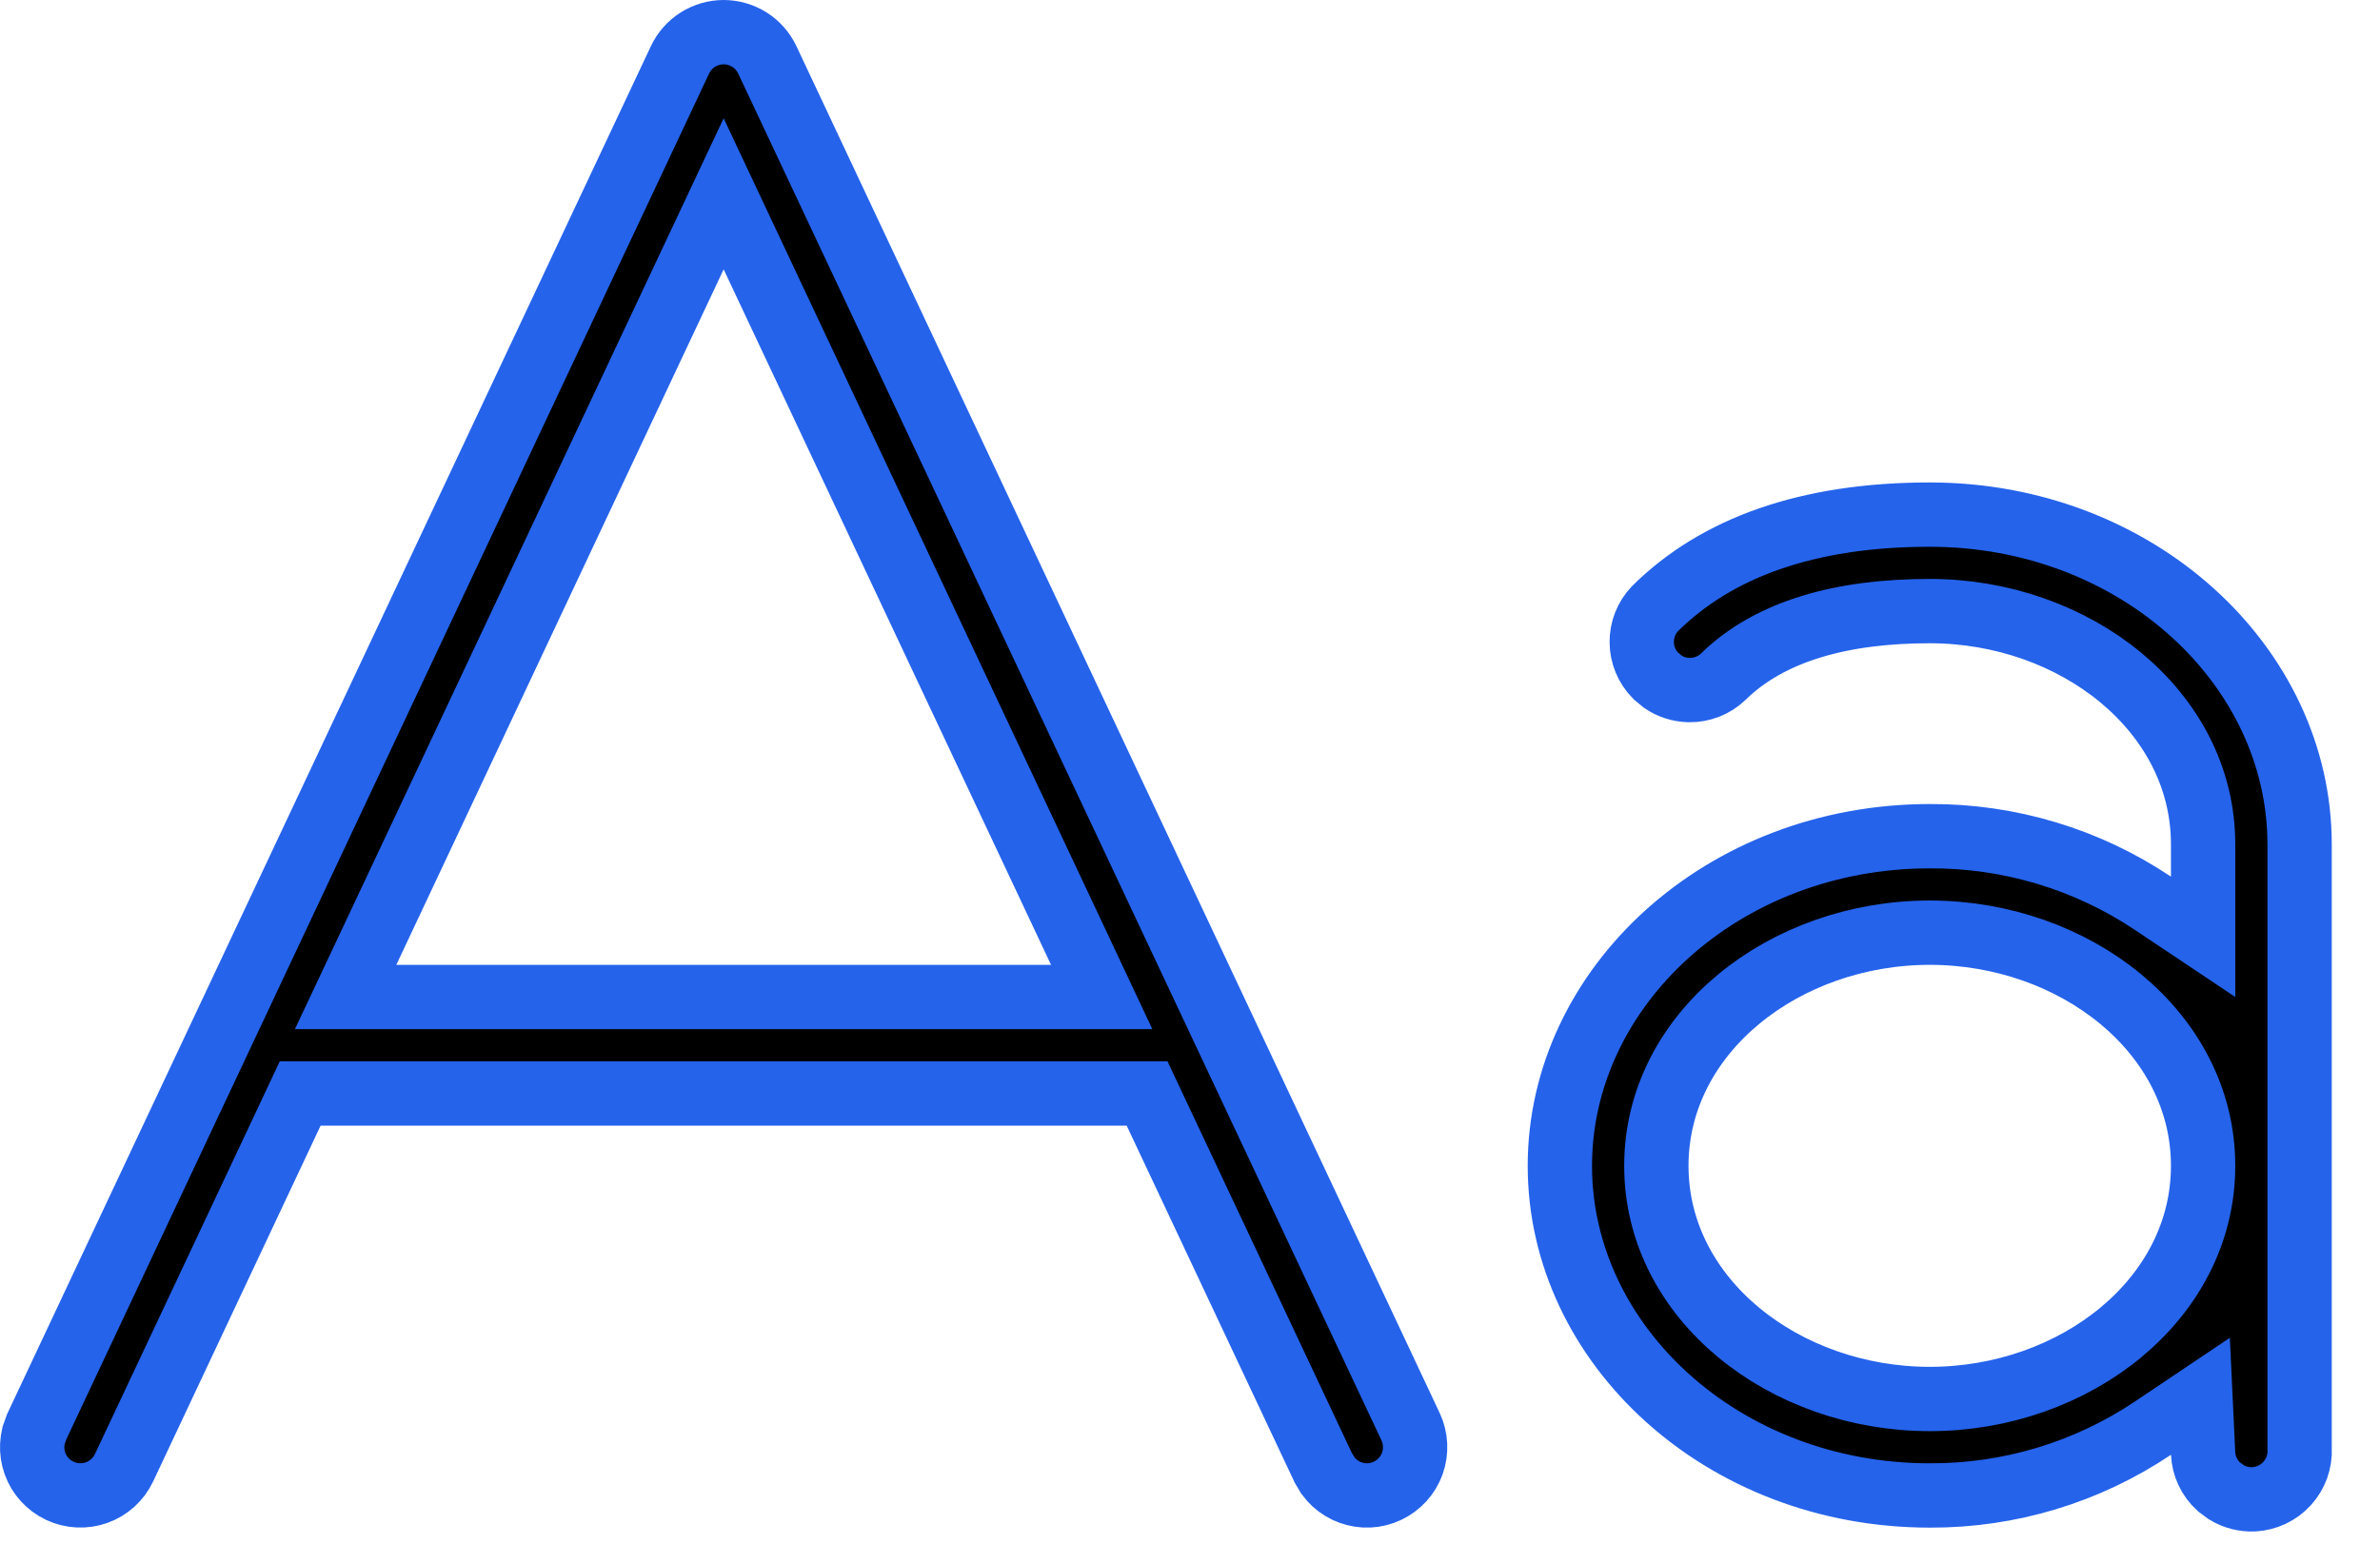
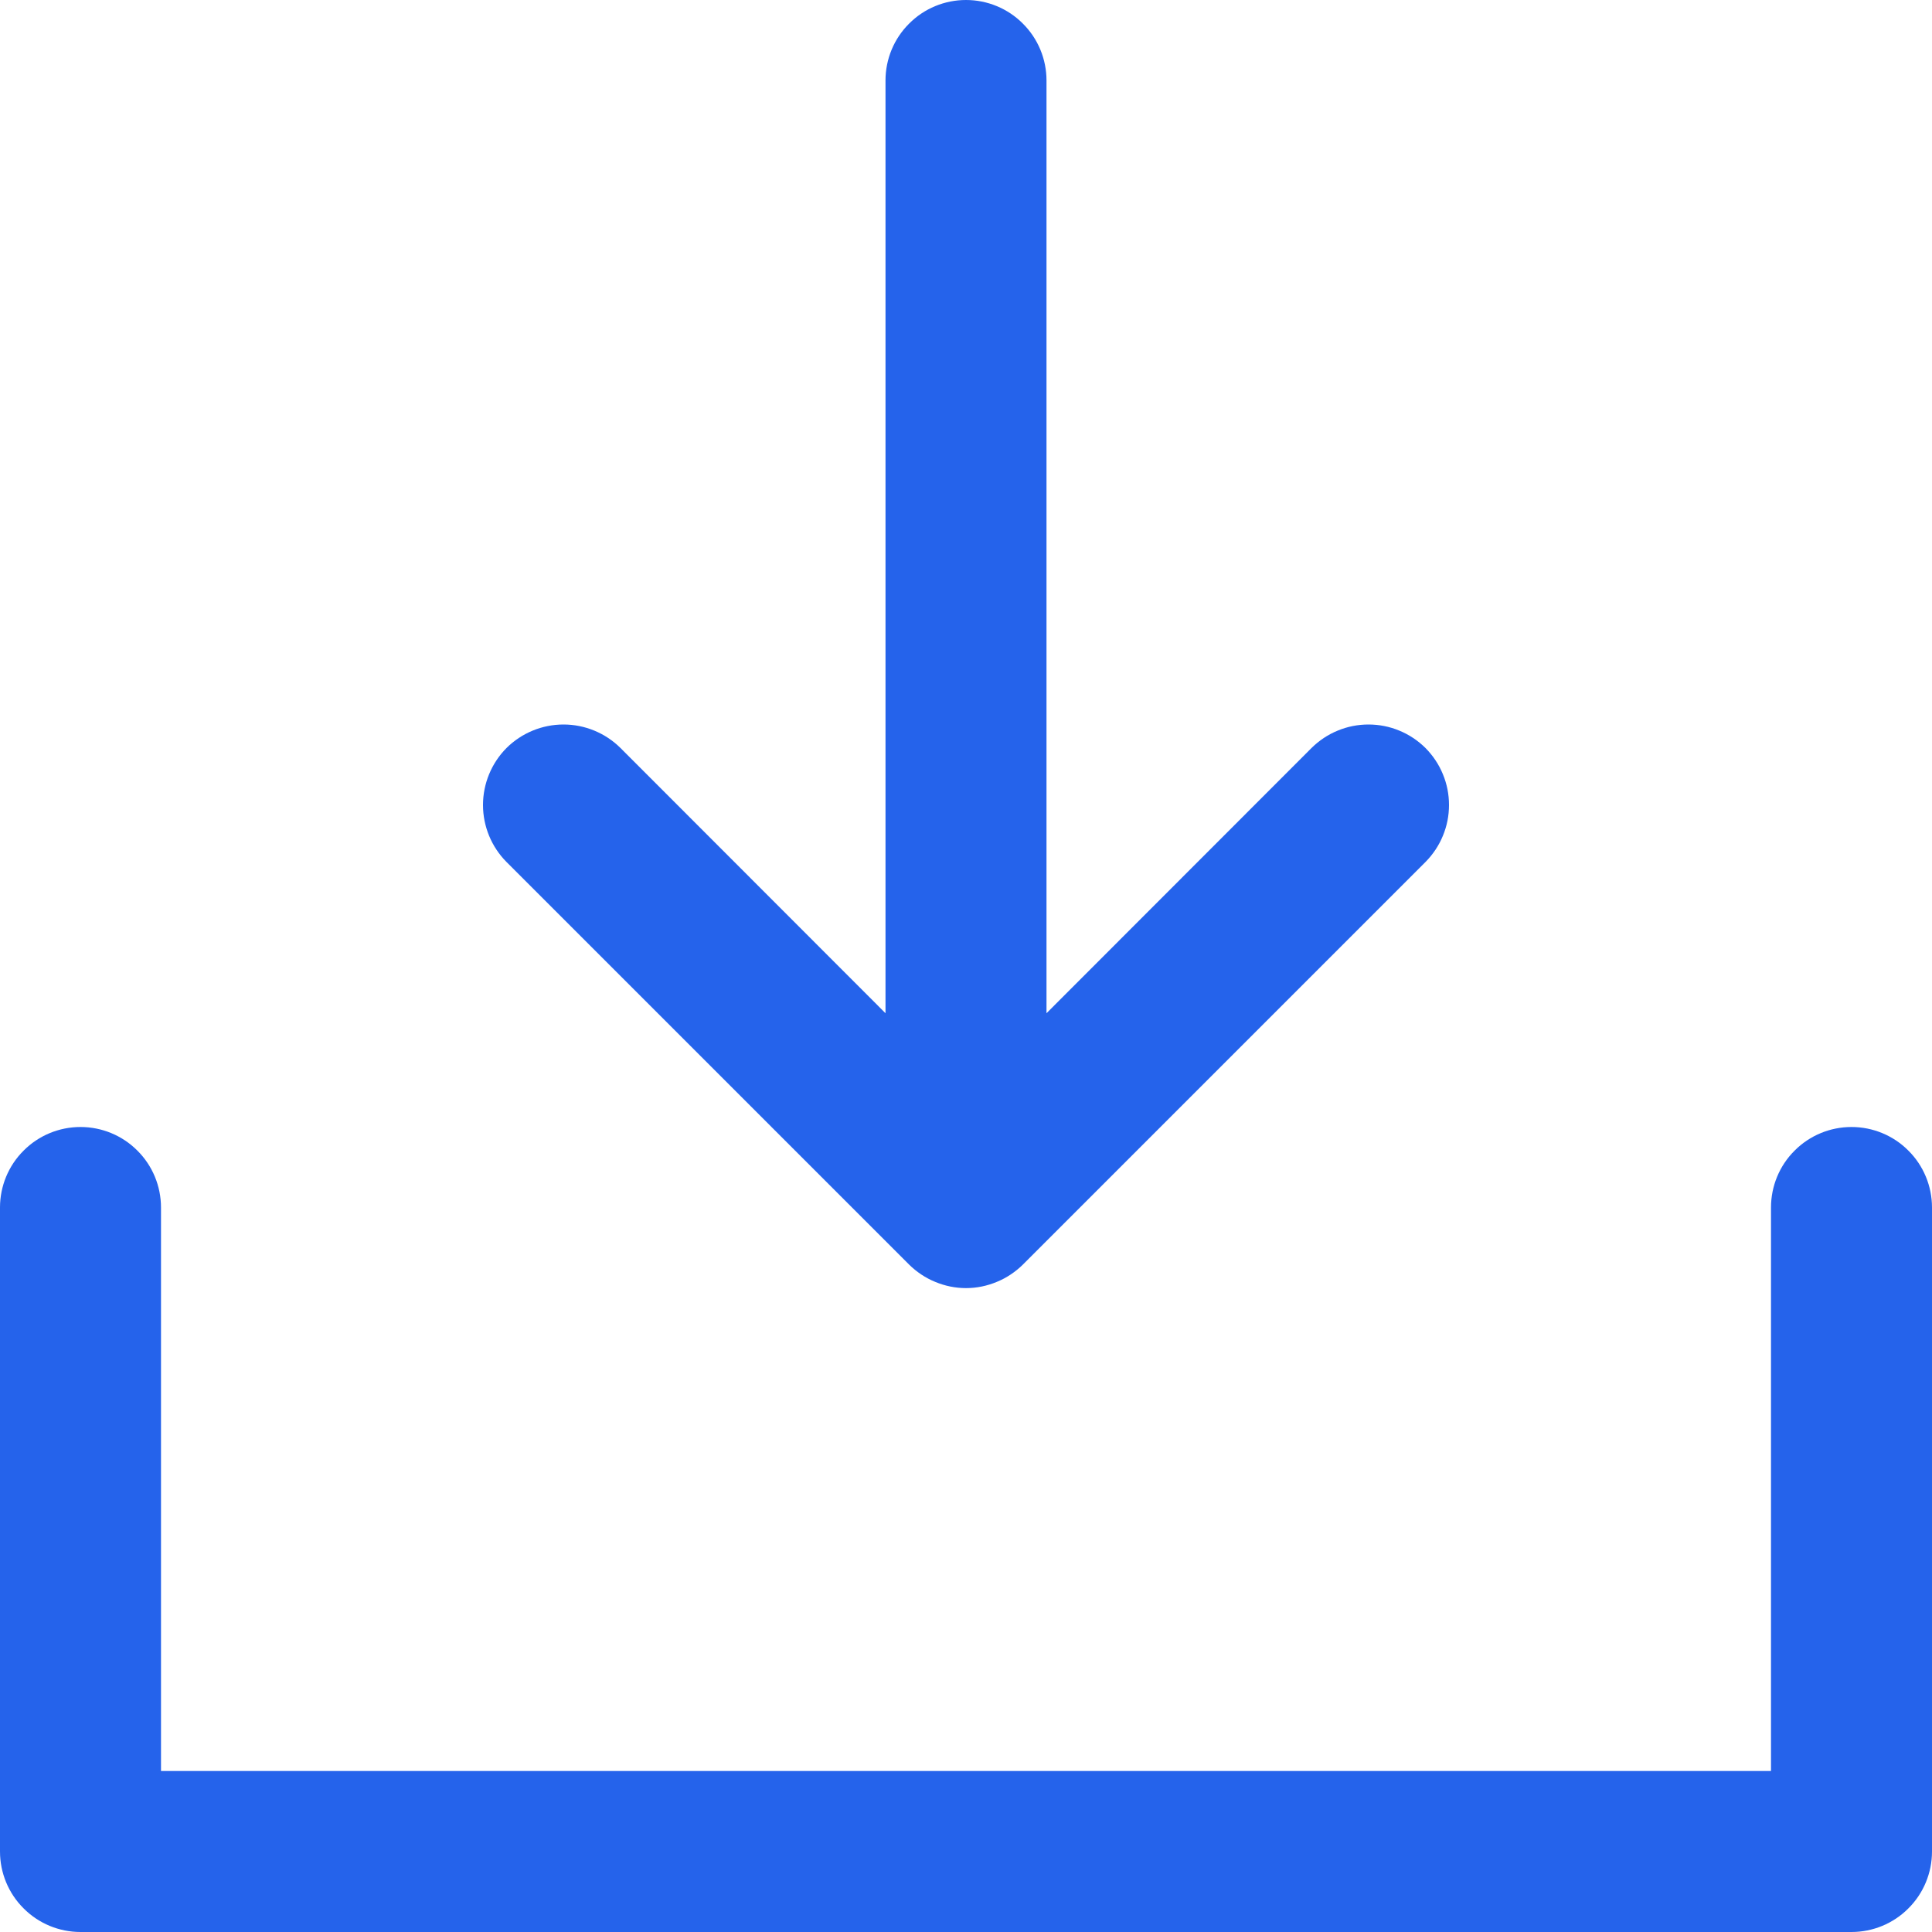
- <svg xmlns="http://www.w3.org/2000/svg" width="37" height="24" viewBox="0 0 37 24" fill="none">
-   <path d="M30 8.001C33.221 8.001 35.75 10.349 35.75 13.126V22.513L35.751 22.524C35.76 22.724 35.69 22.918 35.556 23.065C35.422 23.213 35.234 23.301 35.035 23.311C34.886 23.317 34.739 23.279 34.613 23.203L34.494 23.115C34.347 22.981 34.259 22.794 34.25 22.595L34.208 21.709L33.472 22.203C32.446 22.892 31.237 23.256 30.002 23.251H30C26.779 23.251 24.25 20.903 24.25 18.126C24.25 15.349 26.779 13.001 30 13.001H30.003C31.238 12.995 32.446 13.358 33.472 14.045L34.25 14.565V13.126C34.25 11.05 32.255 9.501 30 9.501C28.639 9.501 27.516 9.808 26.787 10.524C26.645 10.659 26.455 10.732 26.26 10.729C26.113 10.726 25.971 10.681 25.852 10.6L25.74 10.507C25.603 10.368 25.524 10.181 25.523 9.985C25.521 9.791 25.595 9.603 25.73 9.462C26.687 8.515 28.1 8.001 30 8.001ZM11.25 0.5C11.392 0.5 11.532 0.541 11.652 0.617C11.772 0.693 11.868 0.802 11.929 0.931L21.929 22.181C21.971 22.27 21.994 22.366 21.999 22.465C22.004 22.563 21.989 22.662 21.956 22.755C21.923 22.847 21.871 22.932 21.805 23.005C21.738 23.078 21.658 23.137 21.569 23.179C21.48 23.221 21.384 23.245 21.285 23.25C21.187 23.255 21.089 23.239 20.996 23.206C20.903 23.173 20.818 23.121 20.745 23.055C20.709 23.021 20.676 22.985 20.646 22.945L20.571 22.819L17.968 17.288L17.833 17.001H4.667L4.532 17.288L1.929 22.819C1.844 22.999 1.691 23.139 1.504 23.206C1.317 23.273 1.111 23.263 0.931 23.179C0.751 23.094 0.611 22.942 0.544 22.755C0.511 22.662 0.496 22.563 0.501 22.465C0.503 22.416 0.511 22.367 0.522 22.319L0.571 22.181L10.571 0.931C10.632 0.802 10.728 0.693 10.848 0.617C10.968 0.541 11.108 0.5 11.25 0.5ZM30 14.501C27.745 14.501 25.75 16.05 25.75 18.126C25.75 20.202 27.745 21.751 30 21.751C32.255 21.751 34.25 20.202 34.25 18.126C34.25 16.05 32.255 14.501 30 14.501ZM10.798 3.974L5.709 14.788L5.373 15.501H17.127L16.792 14.788L11.702 3.974L11.25 3.013L10.798 3.974Z" fill="black" stroke="#2563EB" />
+ <svg xmlns="http://www.w3.org/2000/svg" width="18" height="18" viewBox="0 0 18 18" fill="none">
+   <path d="M18 11.25V17.25C18 17.449 17.921 17.64 17.78 17.78C17.64 17.921 17.449 18 17.25 18H0.75C0.551 18 0.36 17.921 0.22 17.78C0.079 17.64 0 17.449 0 17.25V11.25C0 11.051 0.079 10.86 0.22 10.72C0.36 10.579 0.551 10.5 0.75 10.5C0.949 10.5 1.14 10.579 1.28 10.72C1.421 10.86 1.5 11.051 1.5 11.25V16.5H16.5V11.25C16.5 11.051 16.579 10.86 16.72 10.72C16.86 10.579 17.051 10.5 17.25 10.5C17.449 10.5 17.64 10.579 17.78 10.72C17.921 10.86 18 11.051 18 11.25ZM8.469 11.781C8.539 11.85 8.622 11.906 8.713 11.943C8.804 11.981 8.901 12.001 9 12.001C9.099 12.001 9.196 11.981 9.287 11.943C9.378 11.906 9.461 11.85 9.531 11.781L13.281 8.031C13.35 7.961 13.406 7.878 13.443 7.787C13.481 7.696 13.5 7.599 13.5 7.5C13.5 7.401 13.481 7.304 13.443 7.213C13.406 7.122 13.35 7.039 13.281 6.969C13.211 6.9 13.128 6.844 13.037 6.807C12.946 6.769 12.848 6.75 12.75 6.75C12.652 6.75 12.554 6.769 12.463 6.807C12.372 6.844 12.289 6.9 12.219 6.969L9.75 9.44V0.75C9.75 0.551 9.671 0.36 9.53 0.22C9.39 0.079 9.199 0 9 0C8.801 0 8.61 0.079 8.47 0.22C8.329 0.36 8.25 0.551 8.25 0.75V9.44L5.781 6.969C5.64 6.829 5.449 6.75 5.25 6.75C5.051 6.75 4.86 6.829 4.719 6.969C4.579 7.11 4.5 7.301 4.5 7.5C4.5 7.699 4.579 7.89 4.719 8.031L8.469 11.781Z" fill="#2563EB" />
</svg>
